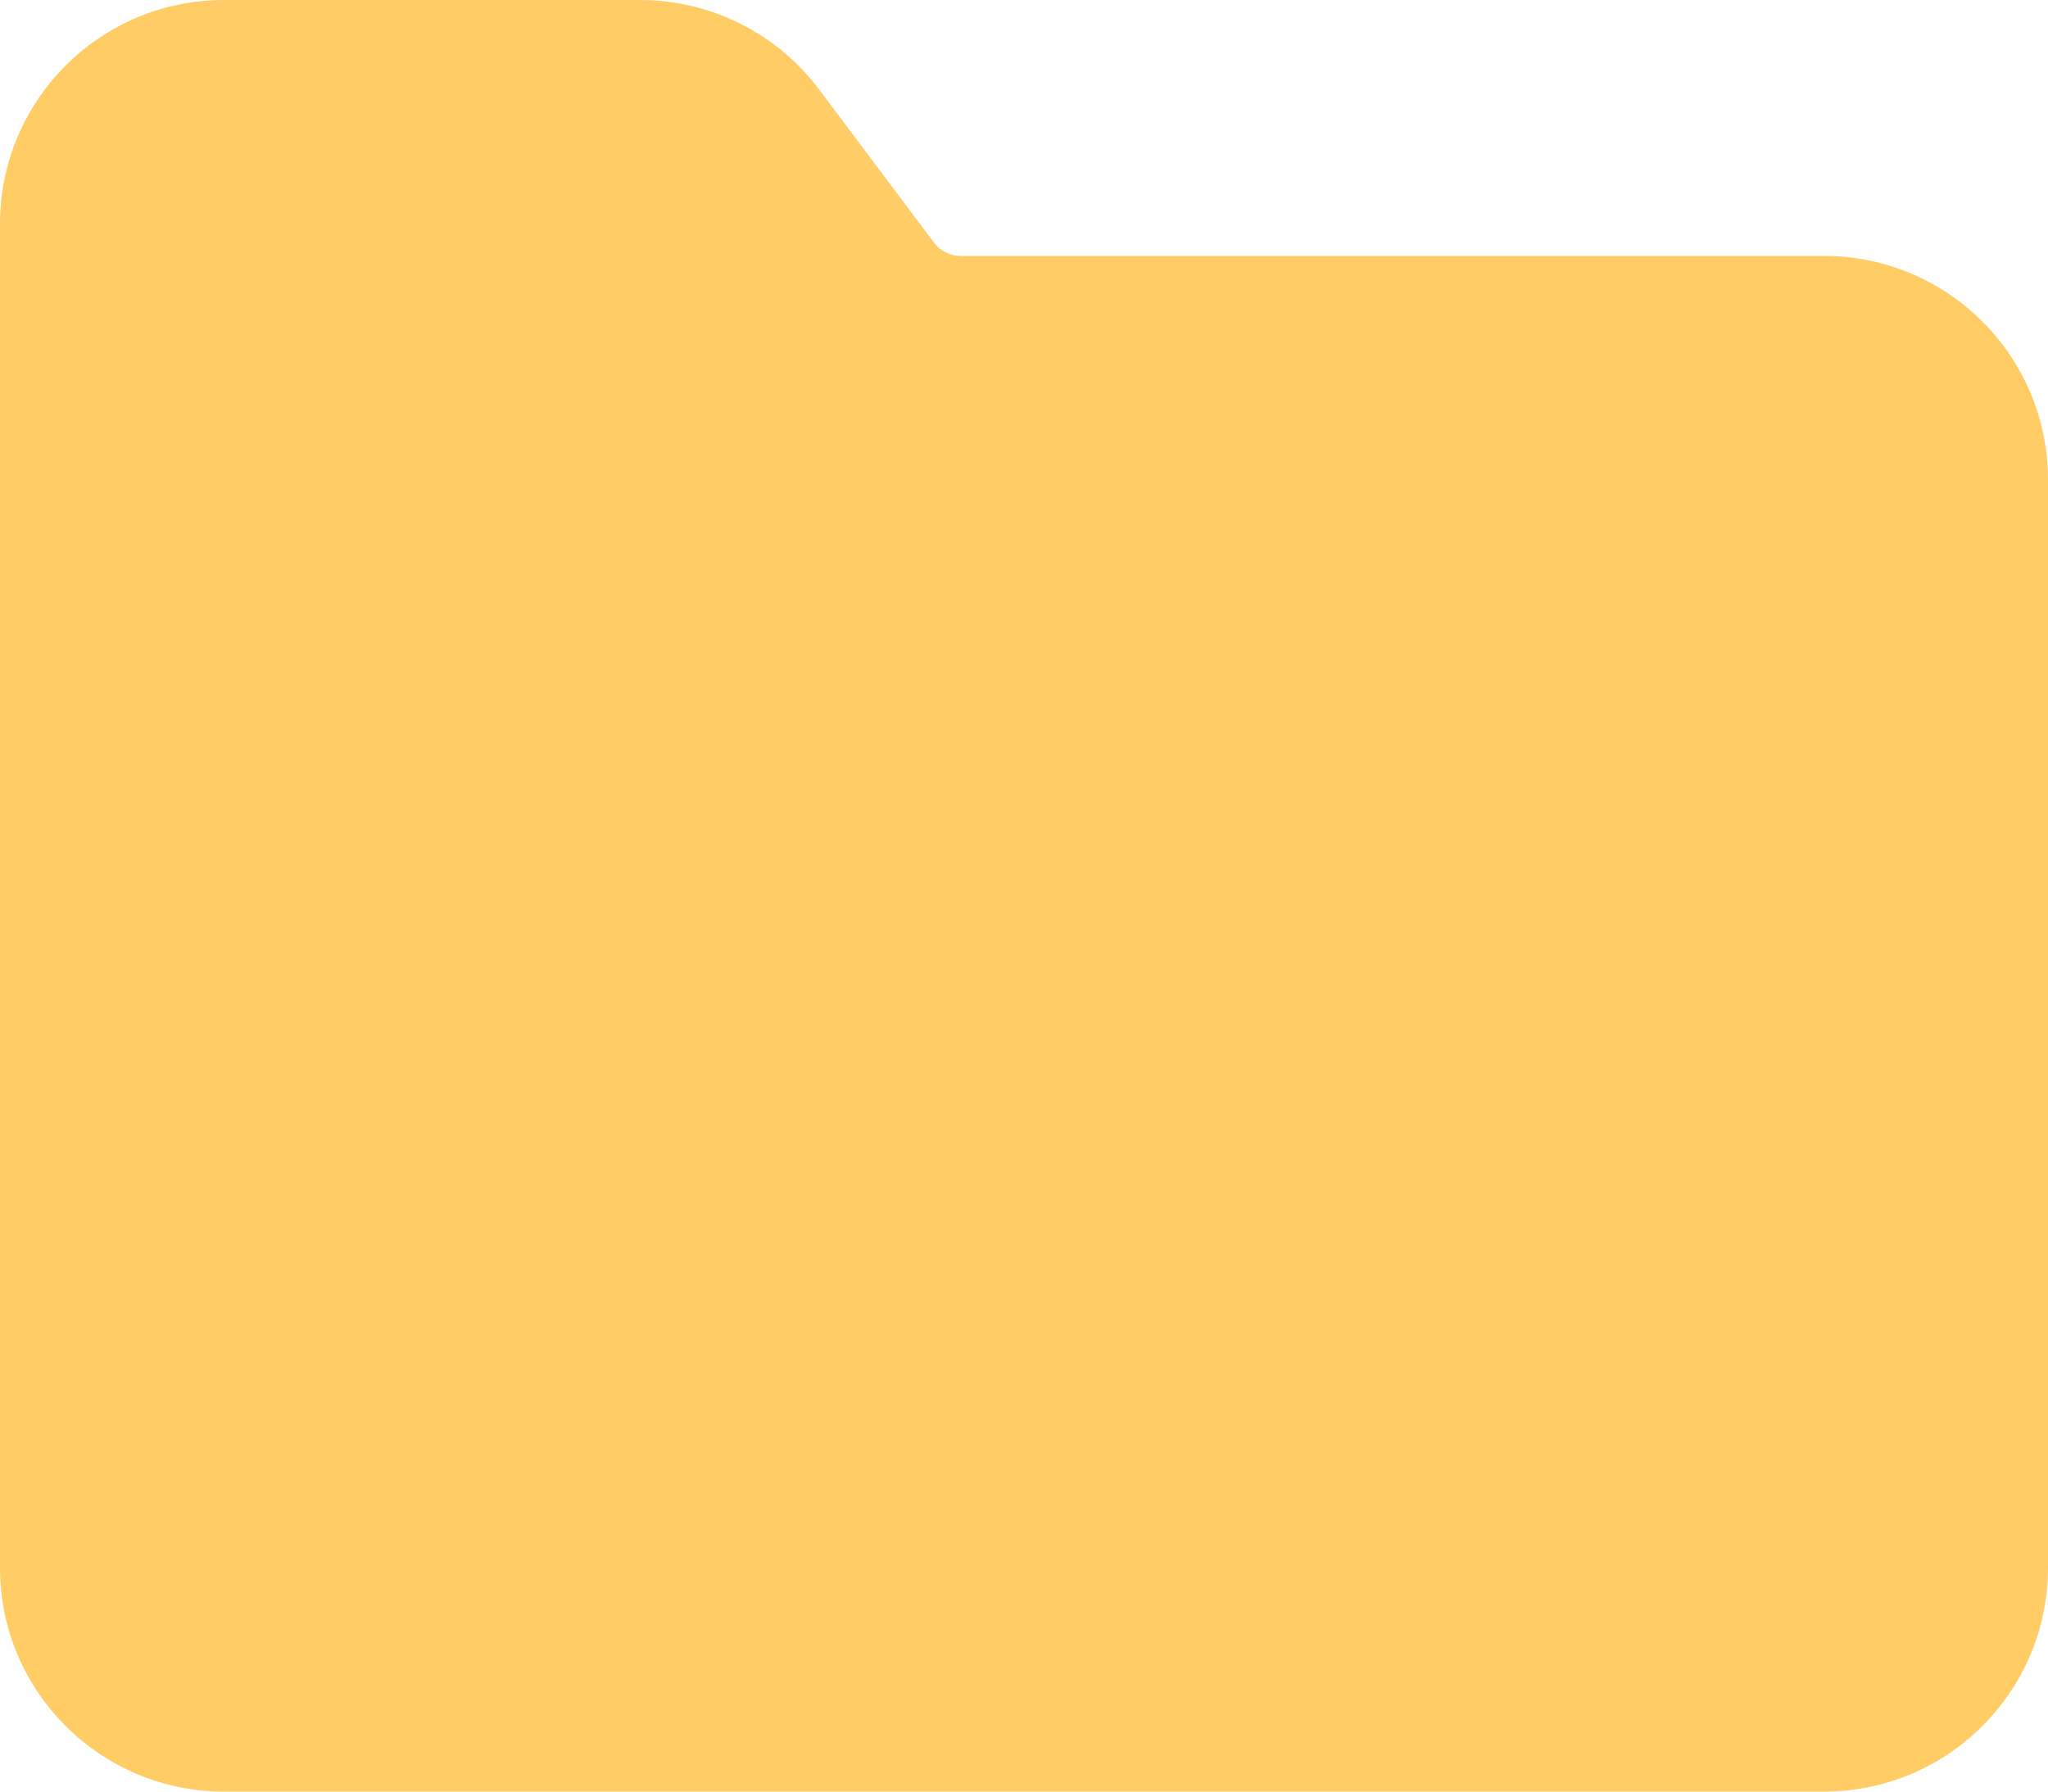
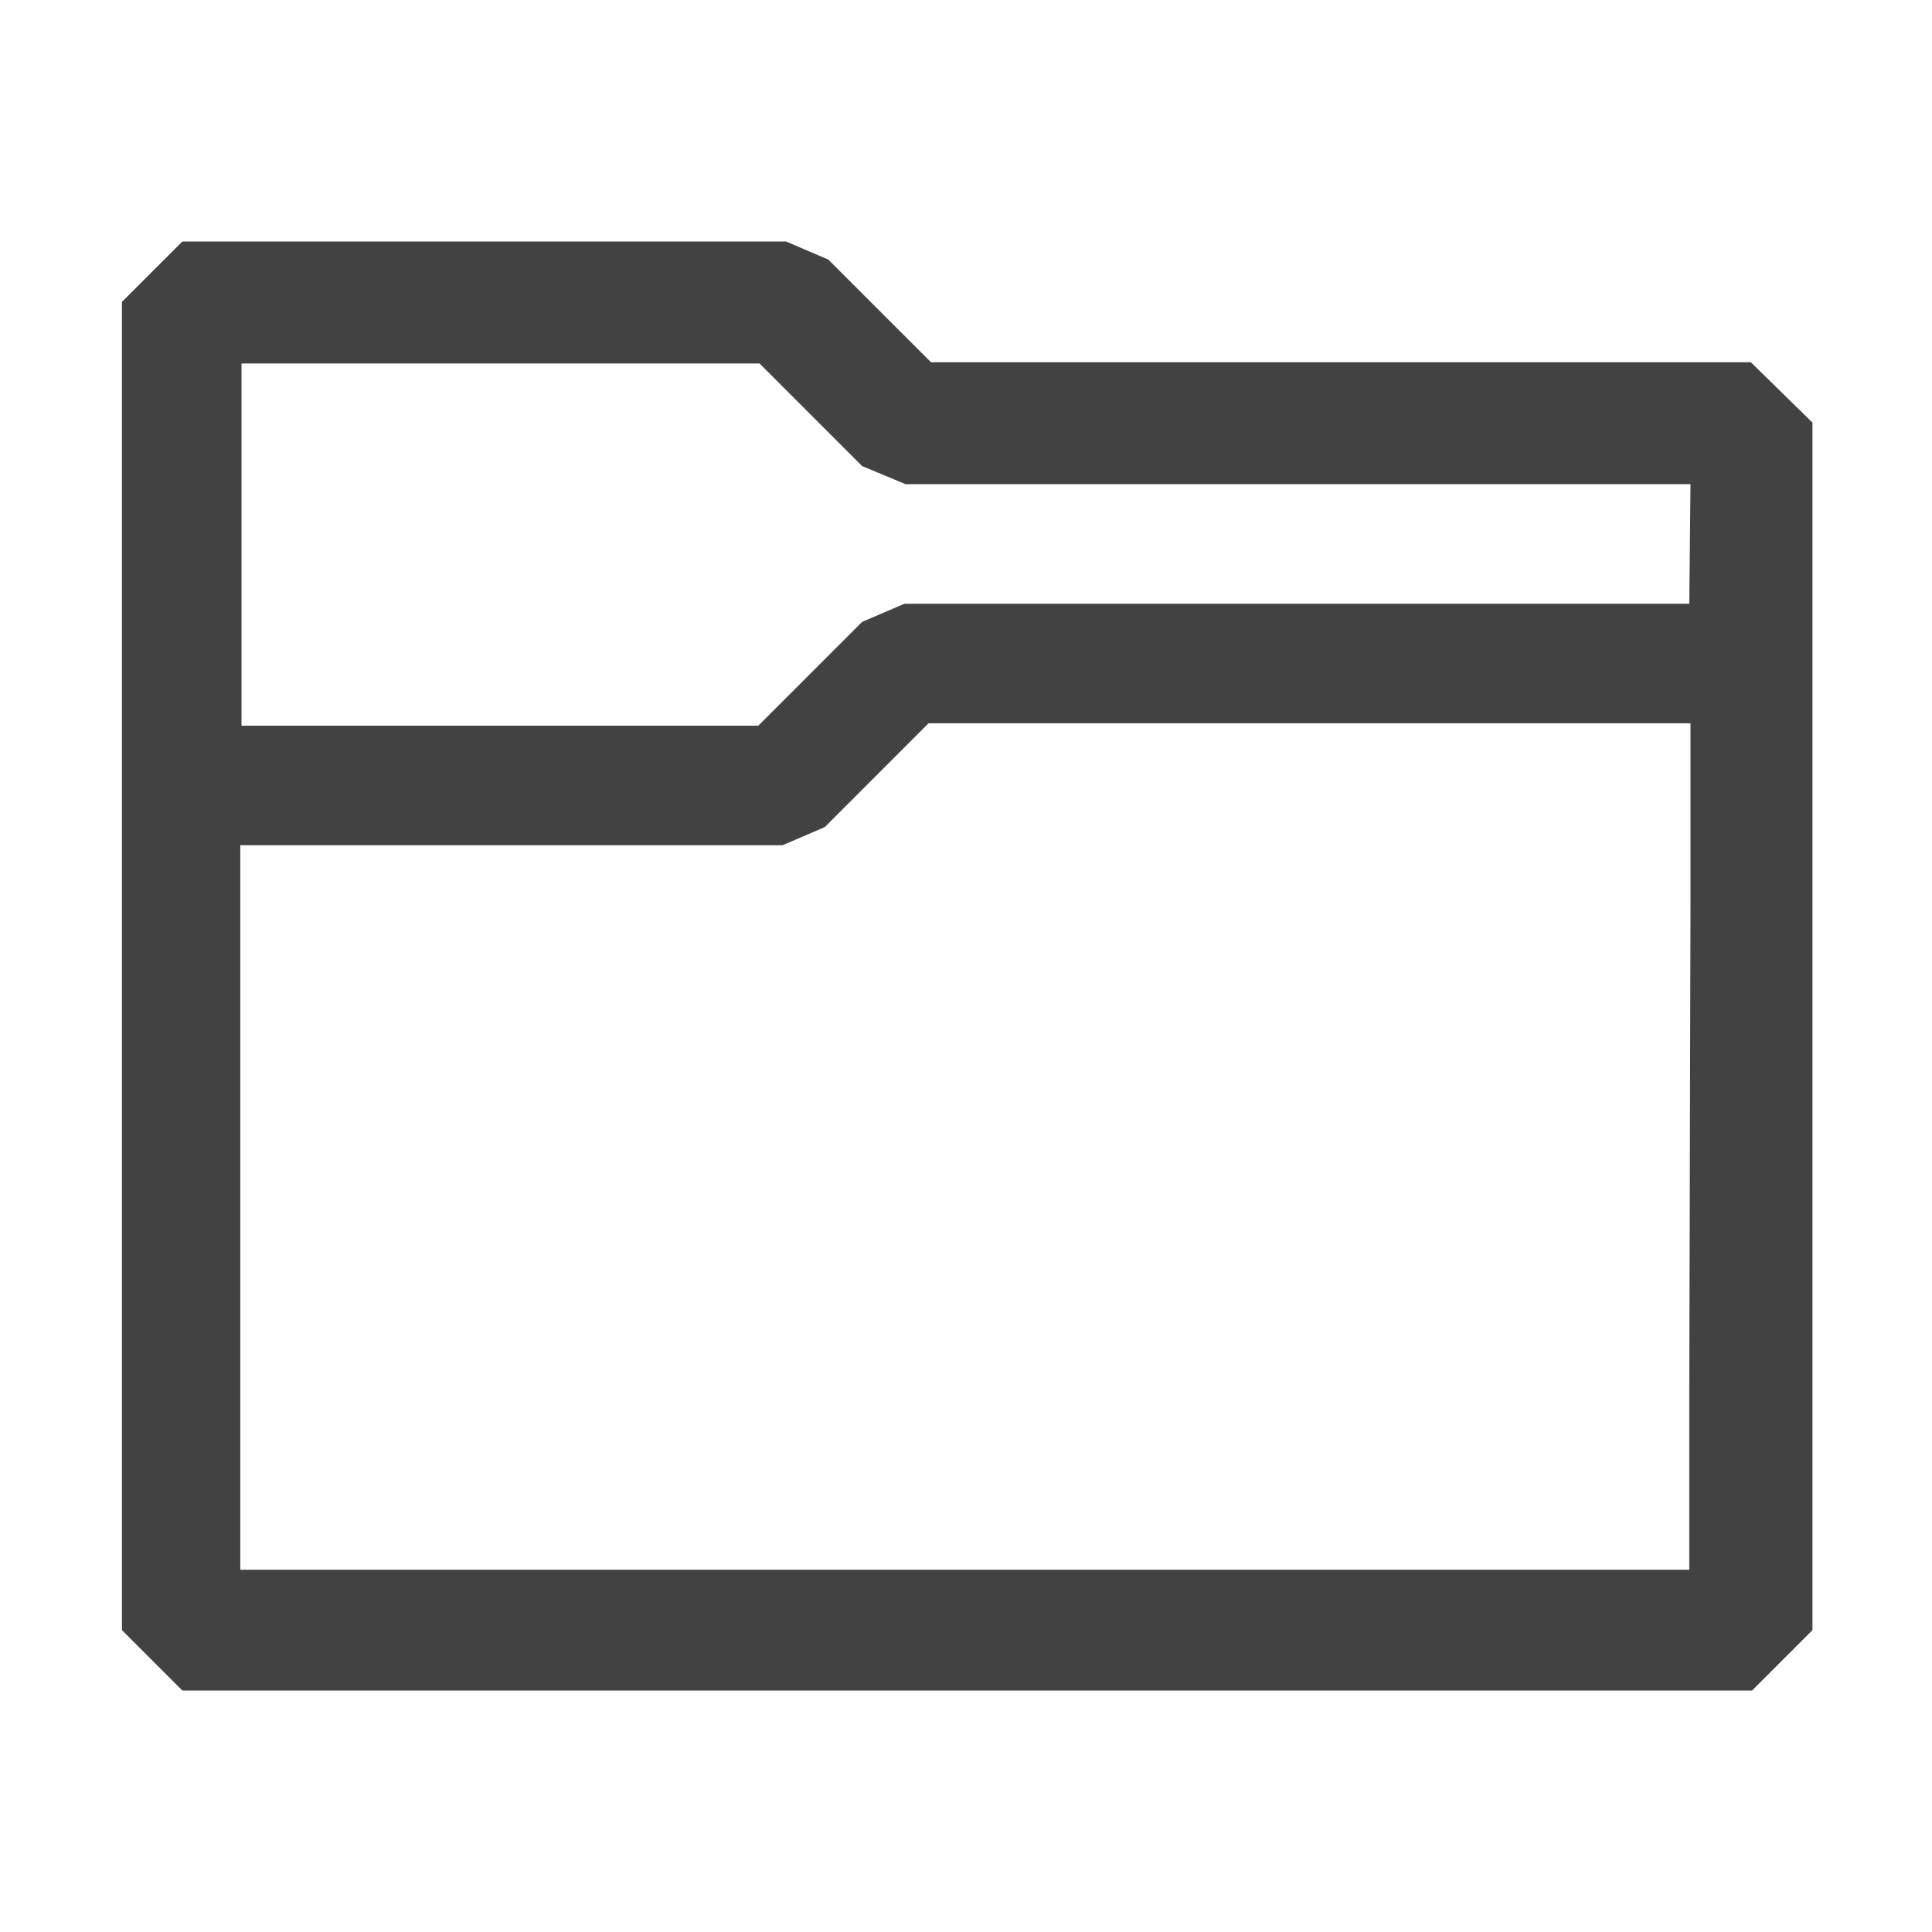
- <svg xmlns="http://www.w3.org/2000/svg" viewBox="0 0 16 14">
-   <defs>
-     <style>.cls-1{fill:#fc6;}</style>
-   </defs>
-   <g id="Layer_2" data-name="Layer 2">
-     <g id="Layer_1-2" data-name="Layer 1">
-       <path class="cls-1" d="M1.75,0A1.75,1.75,0,0,0,0,1.75v10.5A1.75,1.75,0,0,0,1.75,14h12.5A1.75,1.75,0,0,0,16,12.25V3.75A1.75,1.75,0,0,0,14.25,2H7.5a.26.26,0,0,1-.2-.1L6.4.7A1.75,1.75,0,0,0,5,0Z" />
-     </g>
-   </g>
+ <svg xmlns="http://www.w3.org/2000/svg" width="16" height="16" viewBox="0 0 16 16" fill="none">
+   <path d="M14.5 3H7.71L6.86 2.15L6.51 2H1.51L1.01 2.5V6.5V13.5L1.51 14H14.51L15.01 13.5V9V3.5L14.5 3ZM13.99 11.49V13H1.99V11.49V7.49V7H6.48L6.83 6.85L7.69 5.99H14V7.49L13.99 11.49ZM13.99 5H7.49L7.14 5.15L6.28 6.01H2V3.01H6.29L7.14 3.86L7.5 4.01H14L13.99 5Z" fill="#424242" />
</svg>
